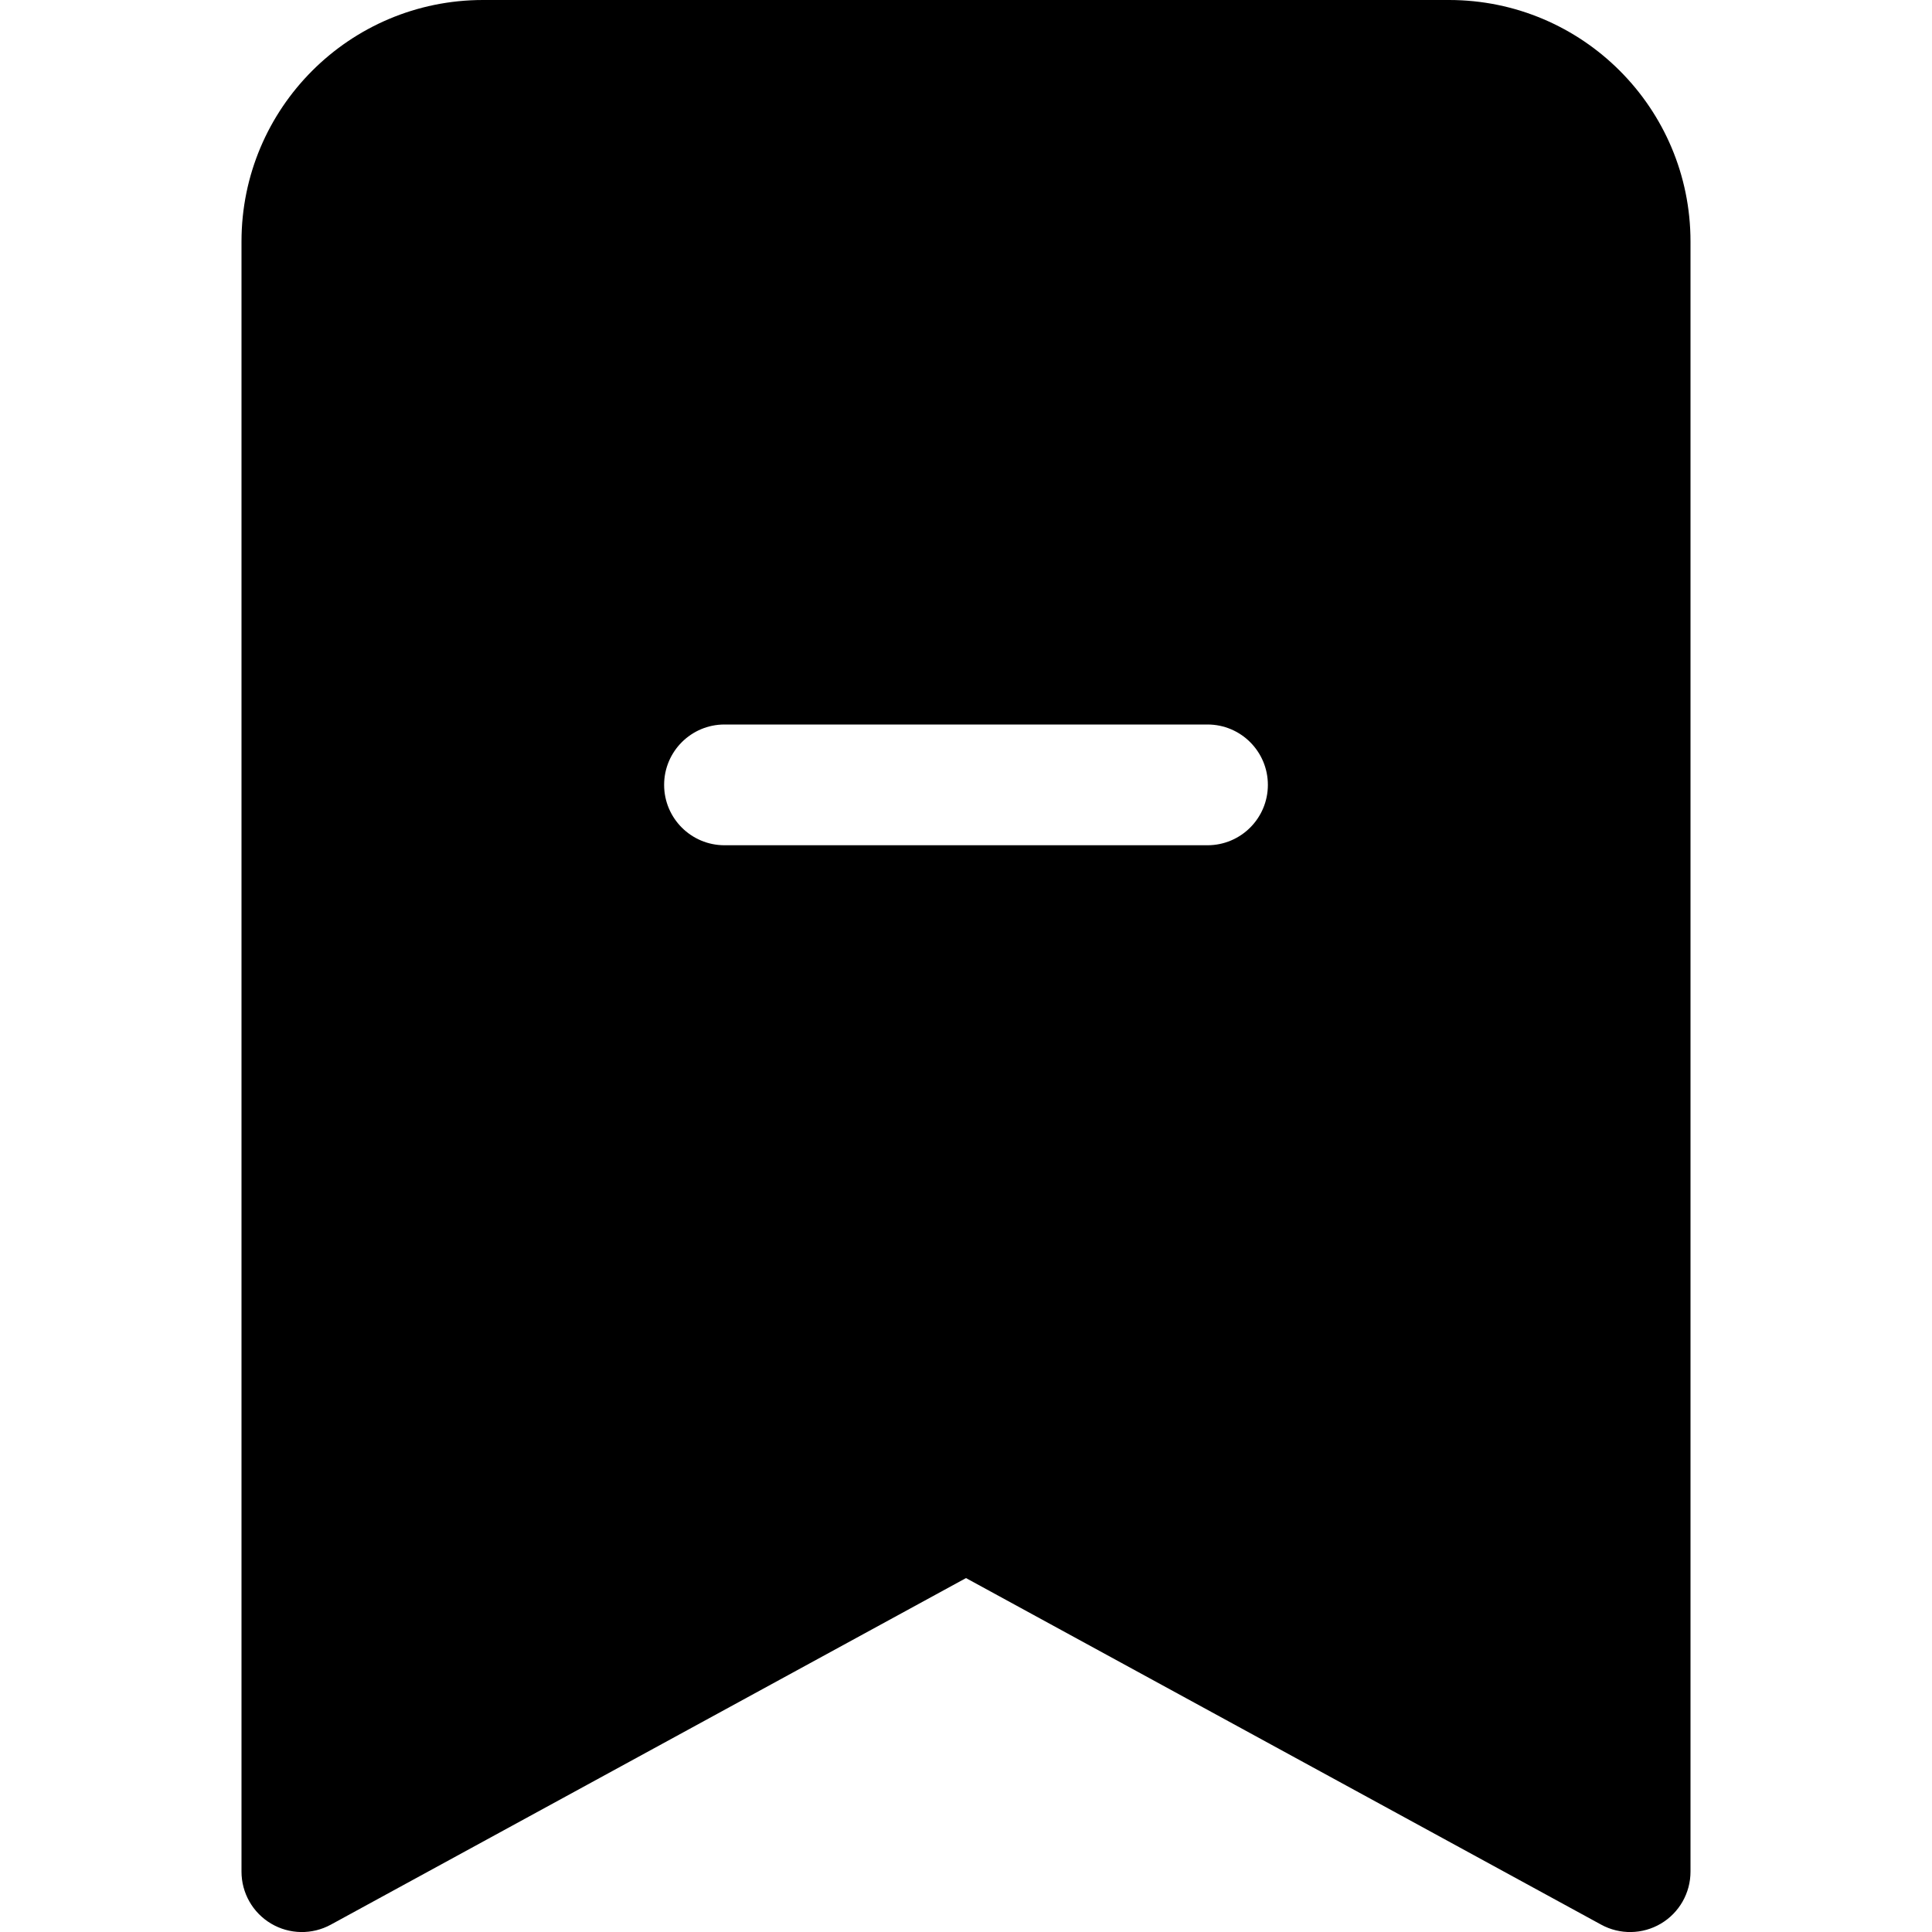
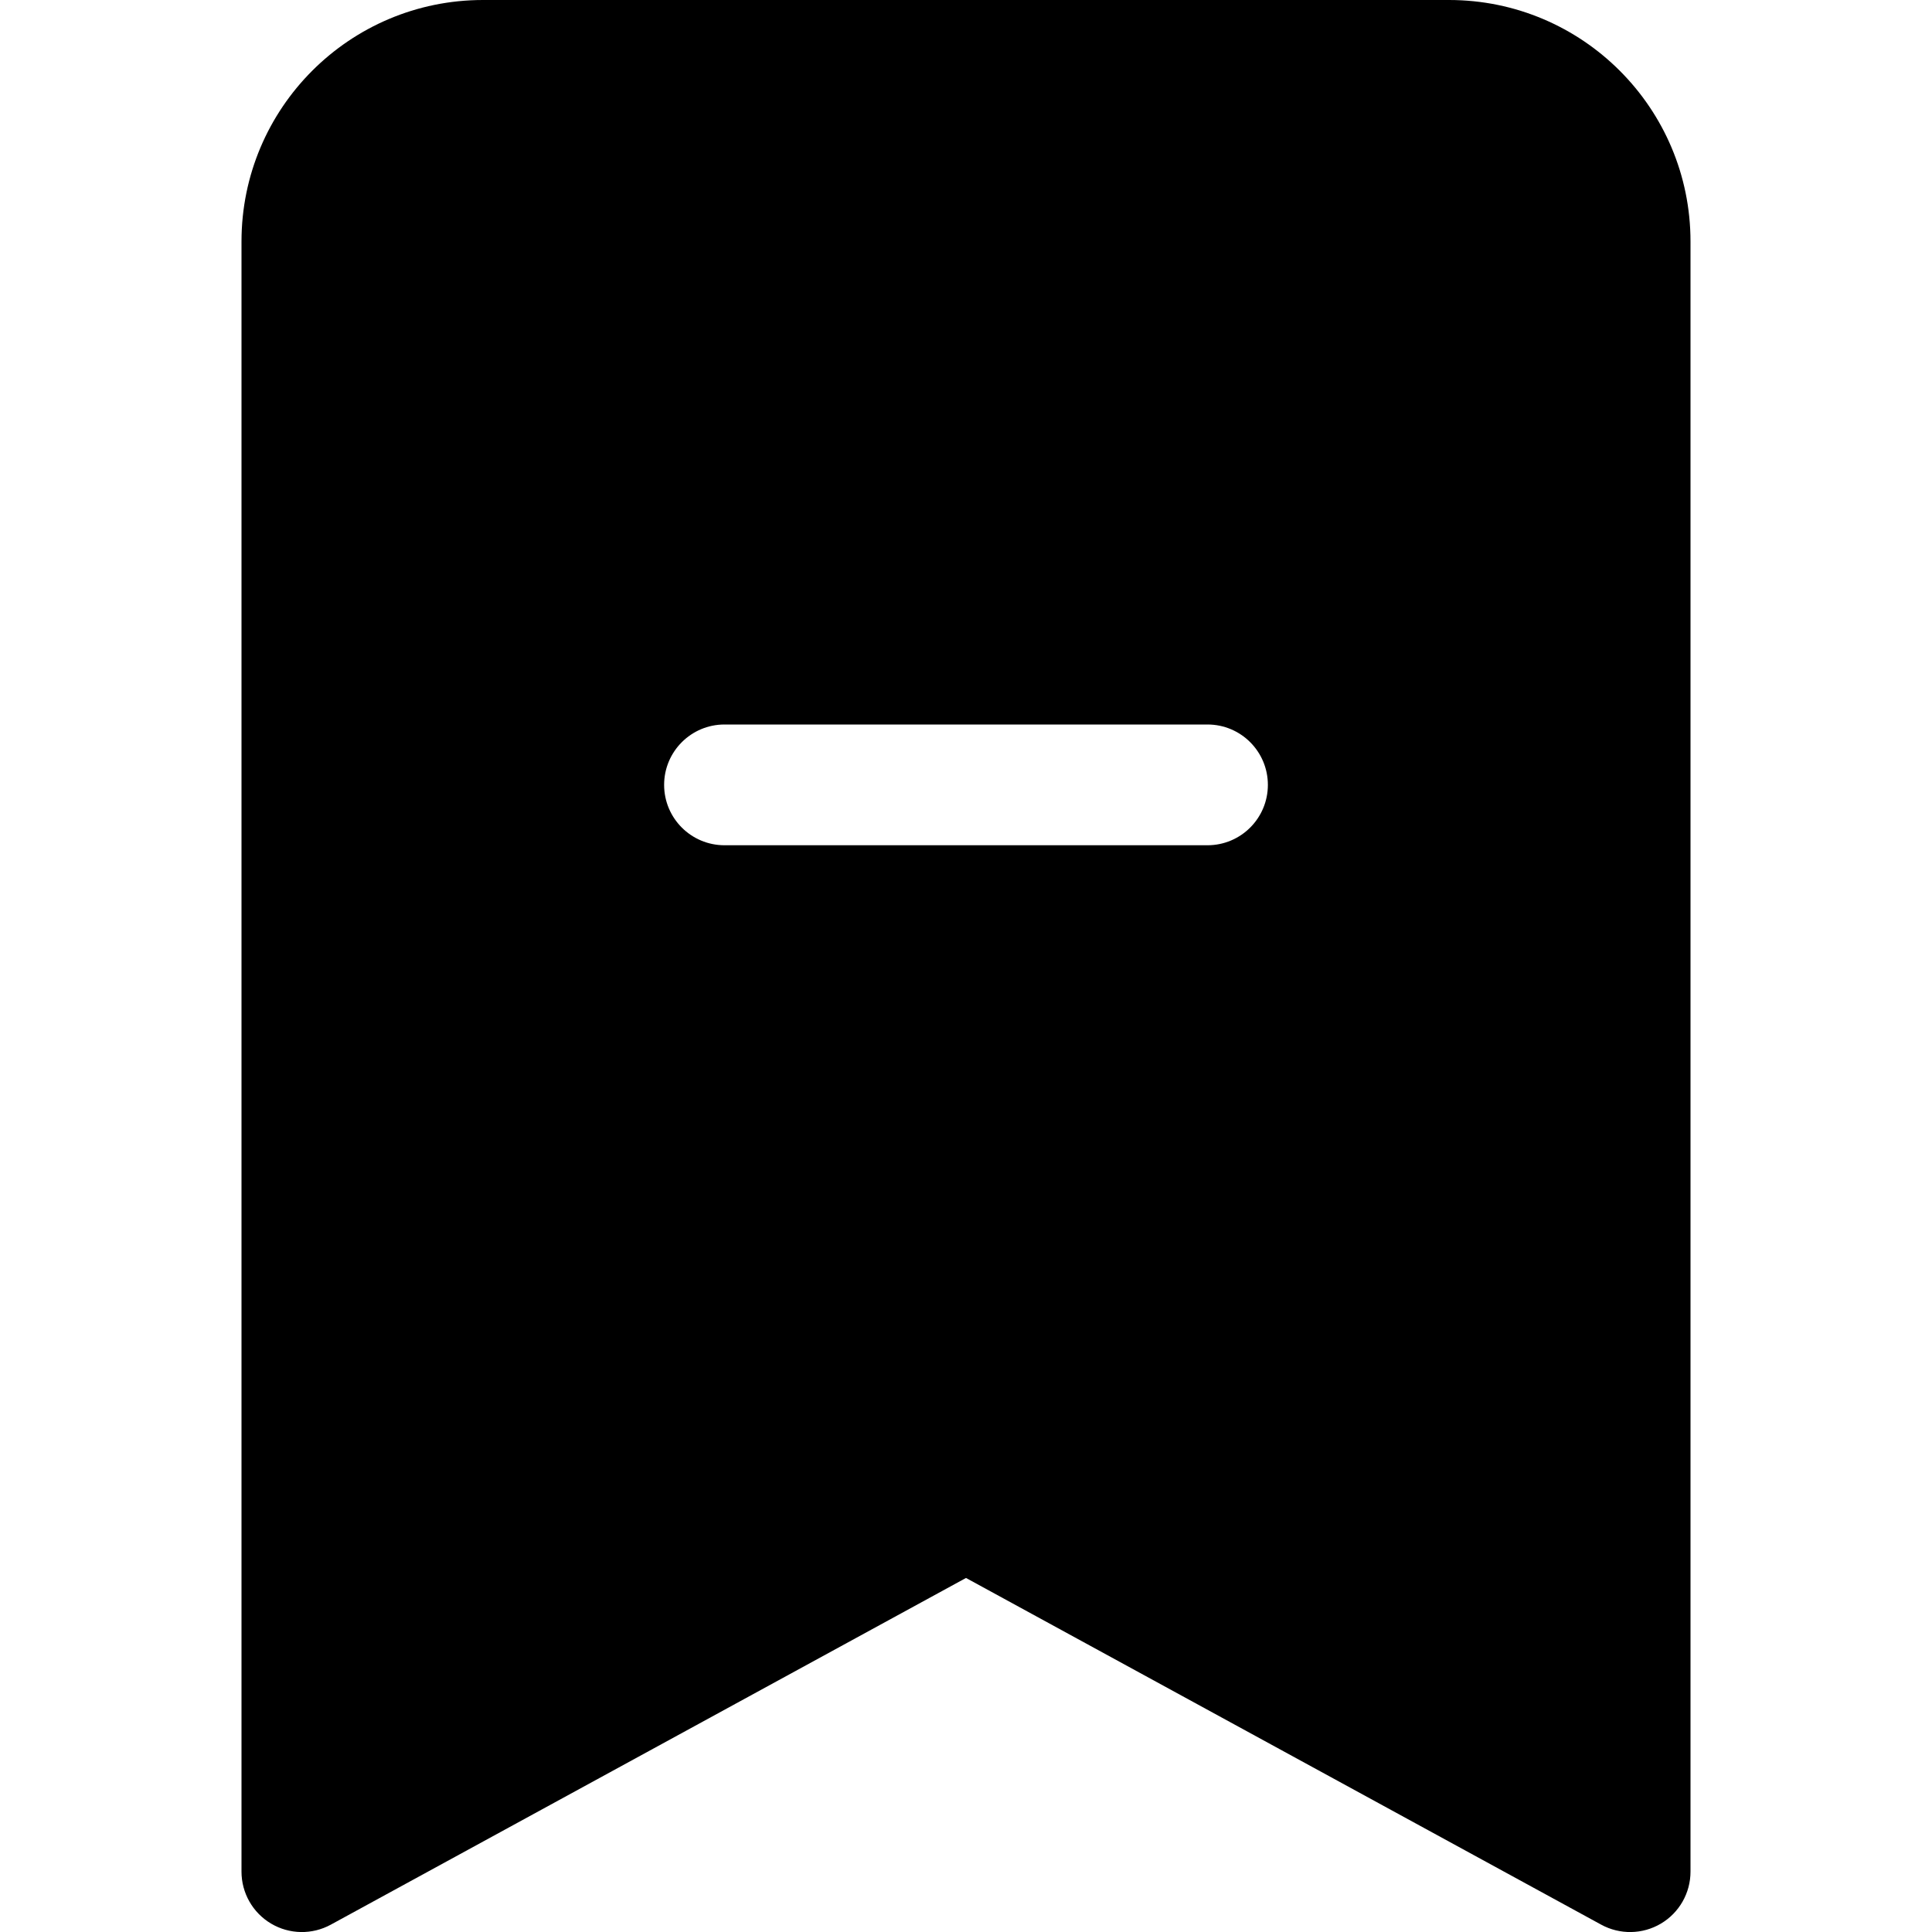
- <svg xmlns="http://www.w3.org/2000/svg" width="1em" height="1em" viewBox="0 0 16 16" class="bi bi-bookmark-dash-fill" fill="currentColor">
-   <path fill-rule="evenodd" d="M4 0a2 2 0 0 0-2 2v13.5a.5.5 0 0 0 .74.439L8 13.069l5.26 2.87A.5.5 0 0 0 14 15.5V2a2 2 0 0 0-2-2H4zm2 6a.5.5 0 0 0 0 1h4a.5.5 0 0 0 0-1H6z" />
+ <svg xmlns="http://www.w3.org/2000/svg" id="svg835" version="1.1" fill="currentColor" class="bi bi-bookmark-dash-fill" viewBox="0 0 16 16" height="1em" width="1em">
+   <defs id="defs839" />
+   <path d="M 4,0 A 2,2 0 0 0 2,2 v 13.5 a 0.5,0.5 0 0 0 0.74,0.439 L 8,13.068 13.26,15.939 A 0.5,0.5 0 0 0 14,15.5 V 2 A 2,2 0 0 0 12,0 Z m 2,6 h 4 a 0.5,0.5 0 0 1 0,1 H 6 A 0.5,0.5 0 0 1 6,6 Z" style="fill:#000000;fill-opacity:1;fill-rule:evenodd" id="path833" />
</svg>
